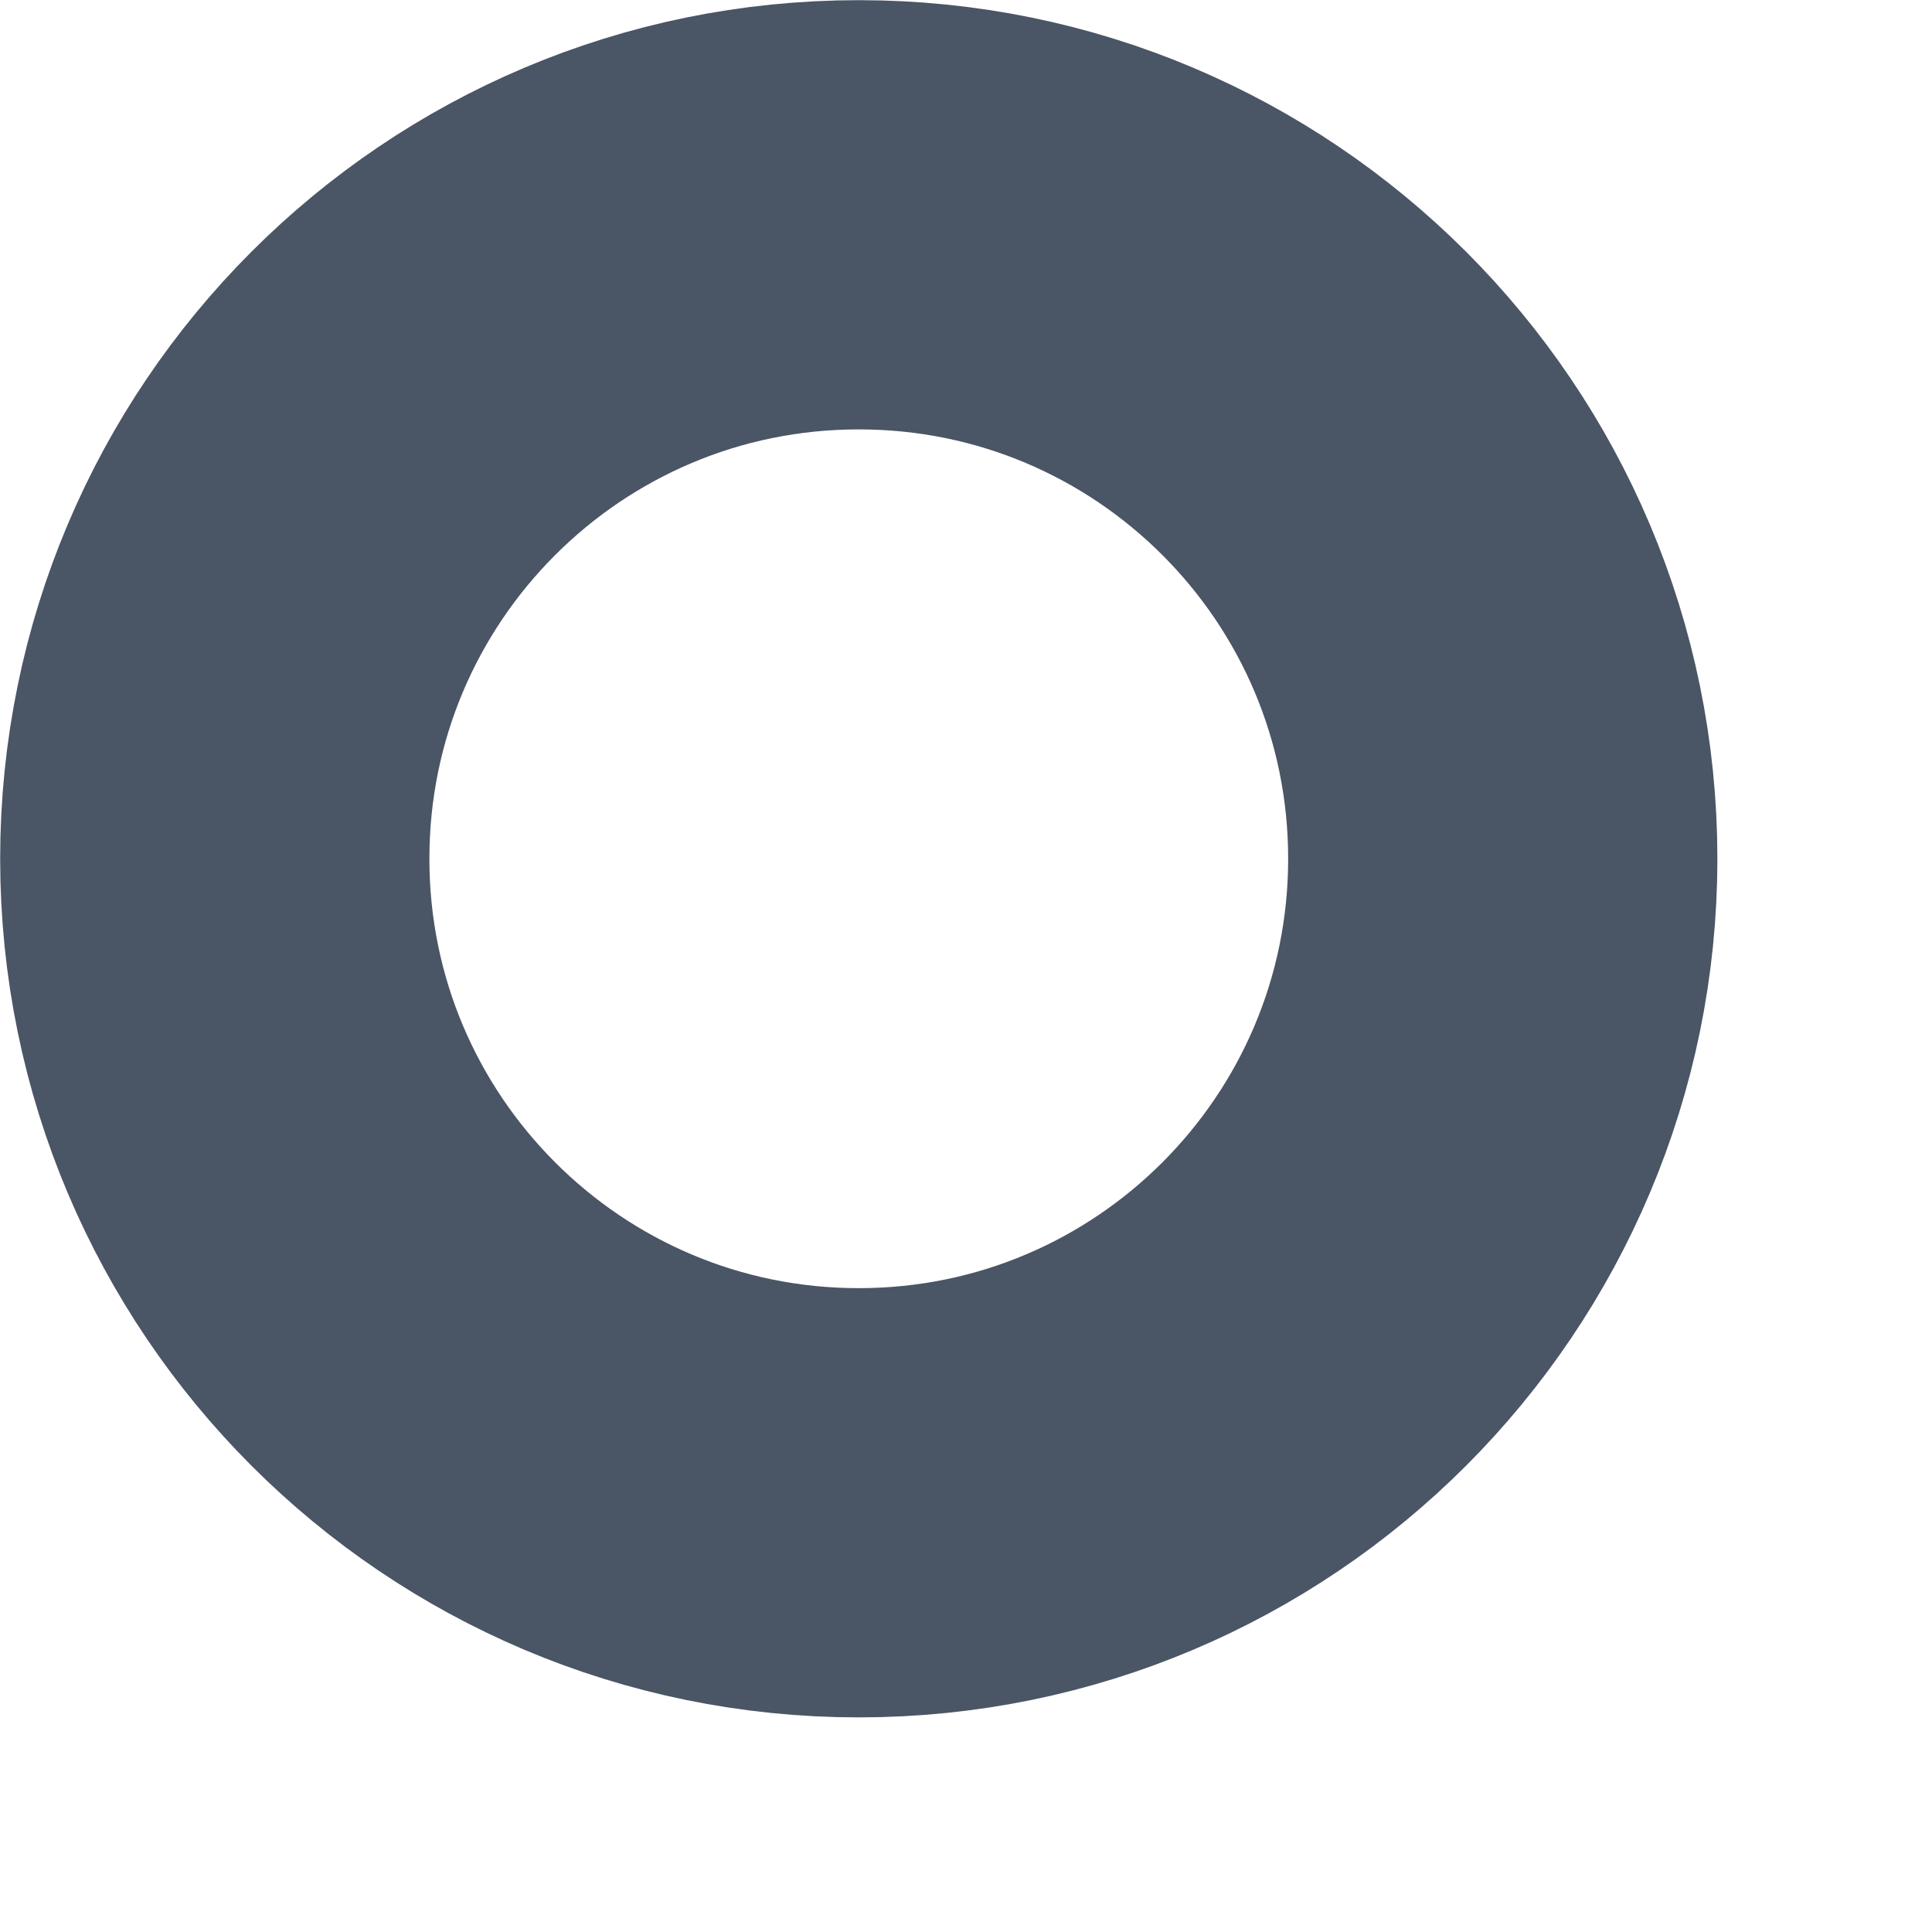
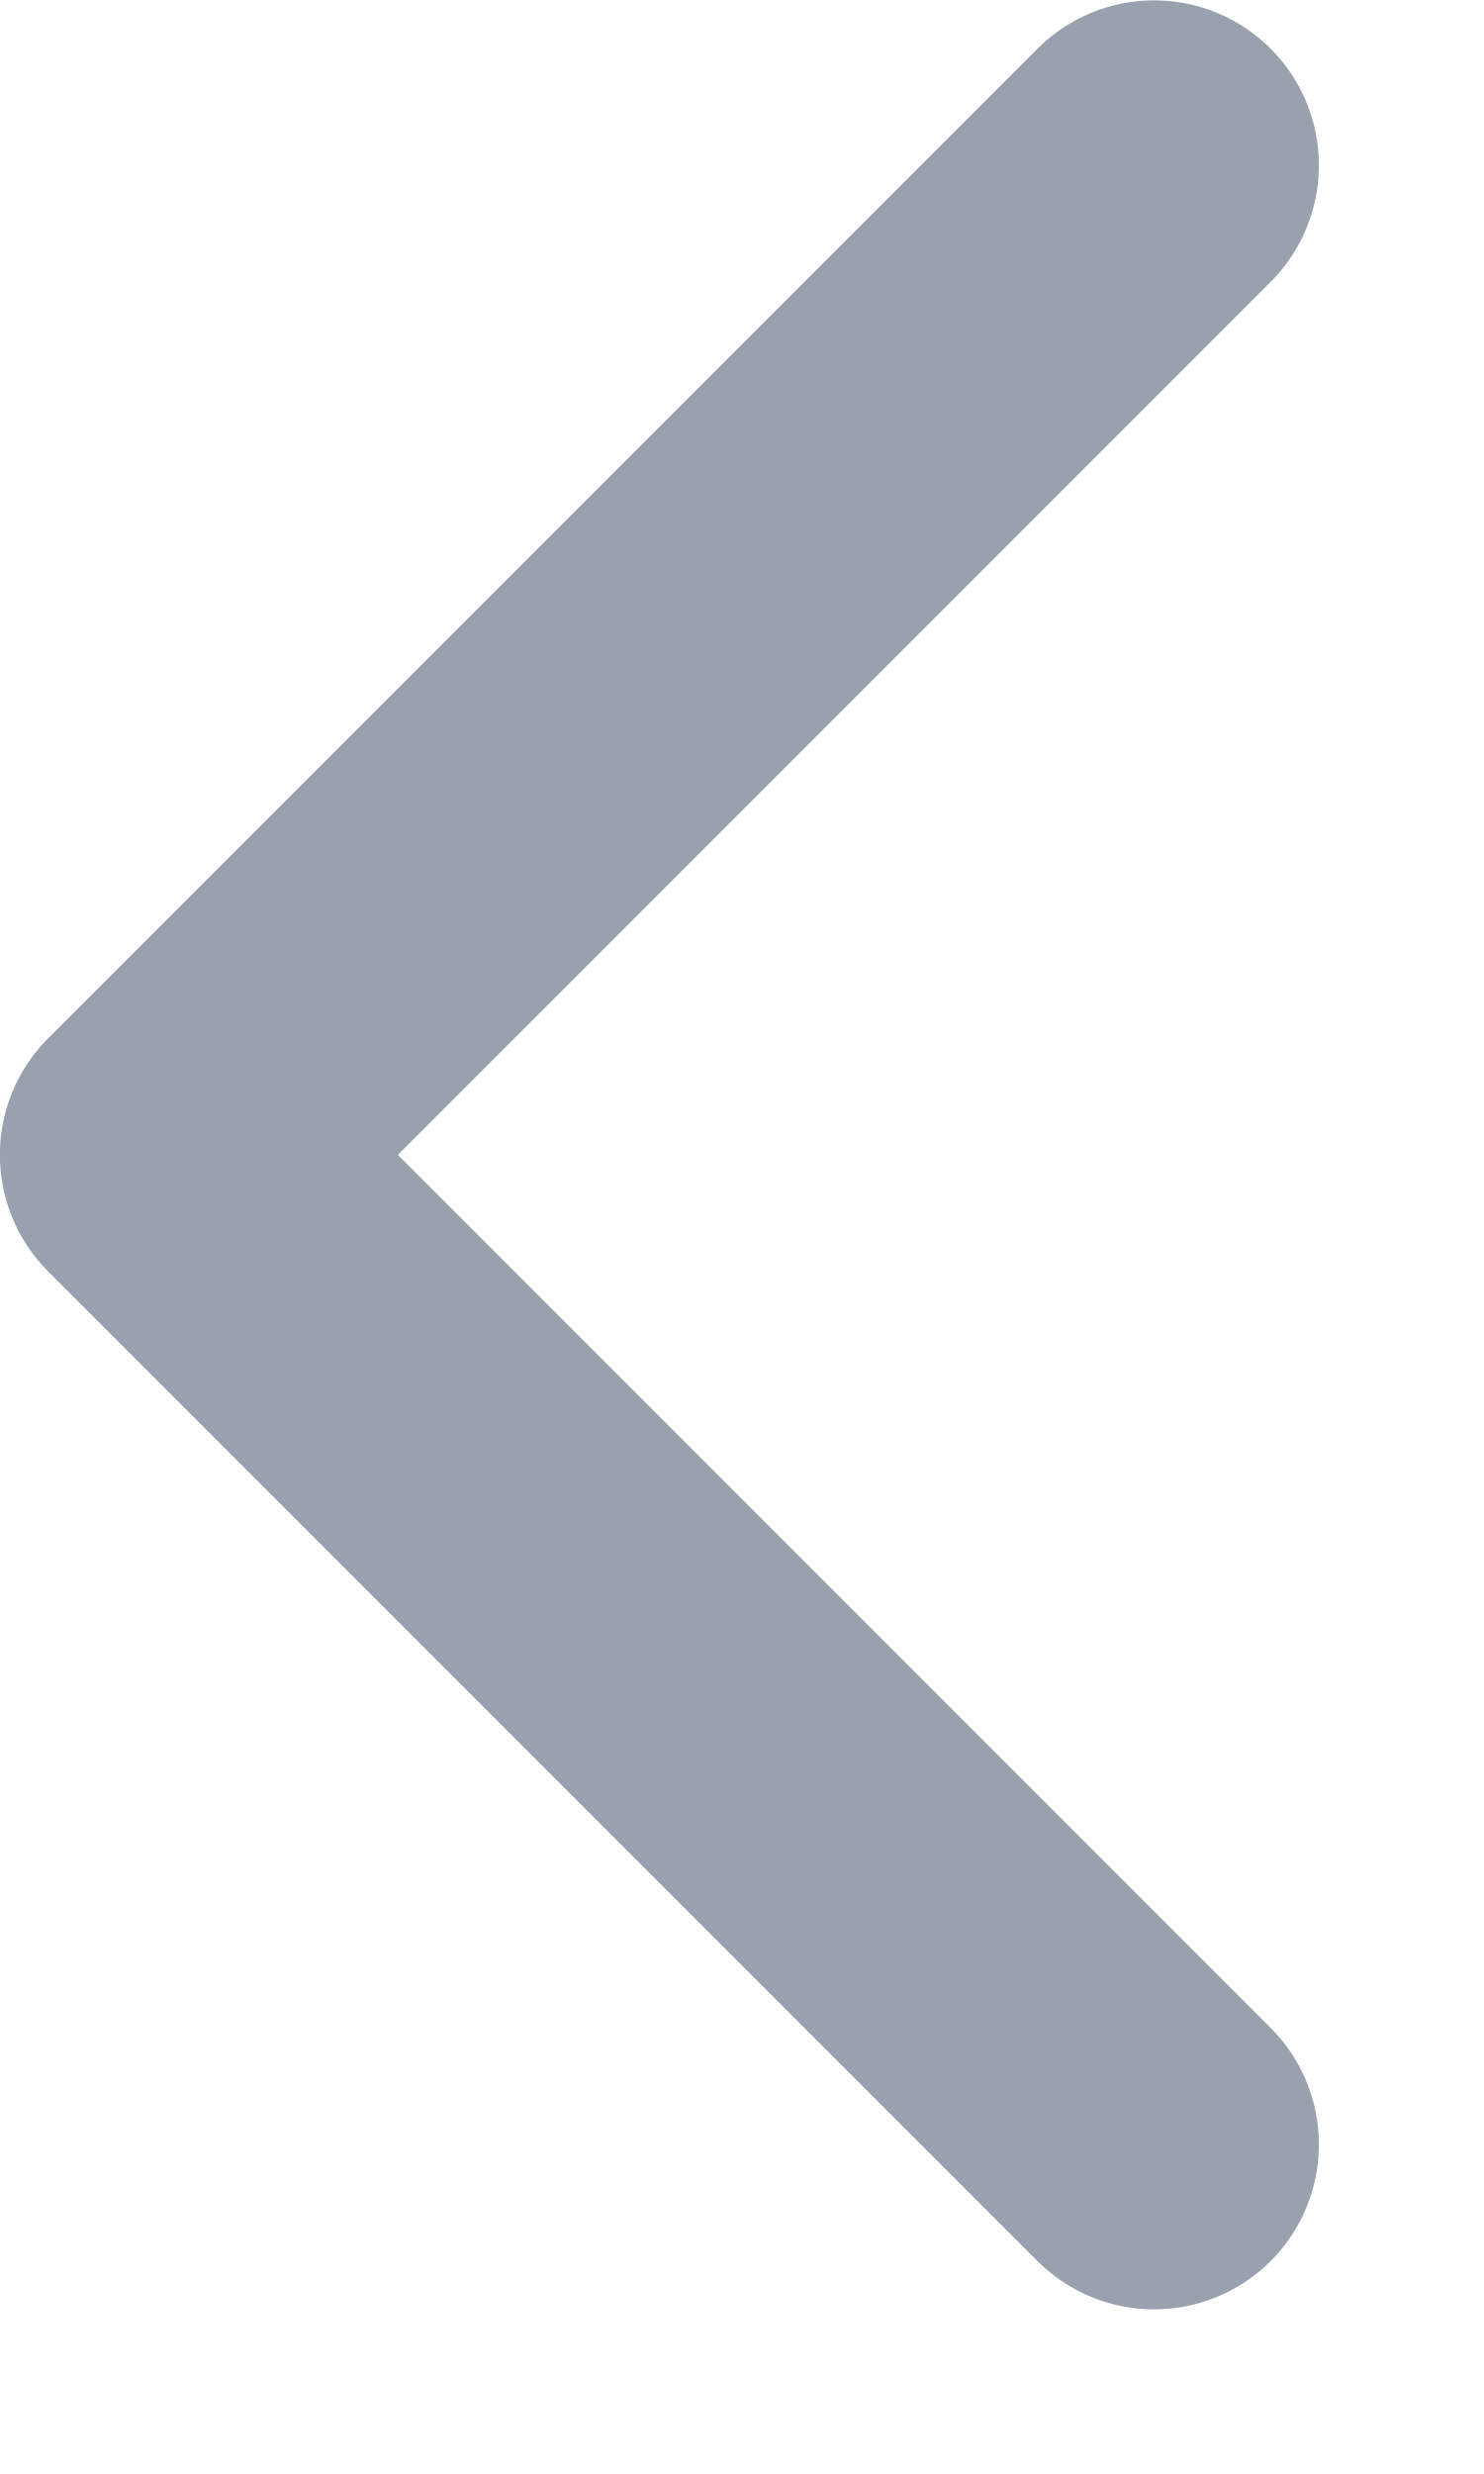
- <svg xmlns="http://www.w3.org/2000/svg" width="6" height="6" viewBox="0 0 6 6" fill="none">
-   <path d="M2.667 4.667C3.772 4.667 4.667 3.771 4.667 2.667C4.667 1.562 3.772 0.667 2.667 0.667C1.562 0.667 0.667 1.562 0.667 2.667C0.667 3.771 1.562 4.667 2.667 4.667Z" stroke="#4A5565" stroke-width="1.333" stroke-linecap="round" stroke-linejoin="round" />
+ <svg xmlns="http://www.w3.org/2000/svg" width="6" height="10" viewBox="0 0 6 10" fill="none">
+   <path d="M4.666 8.668L0.666 4.668L4.666 0.668" stroke="#99A1AF" stroke-width="1.333" stroke-linecap="round" stroke-linejoin="round" />
</svg>
